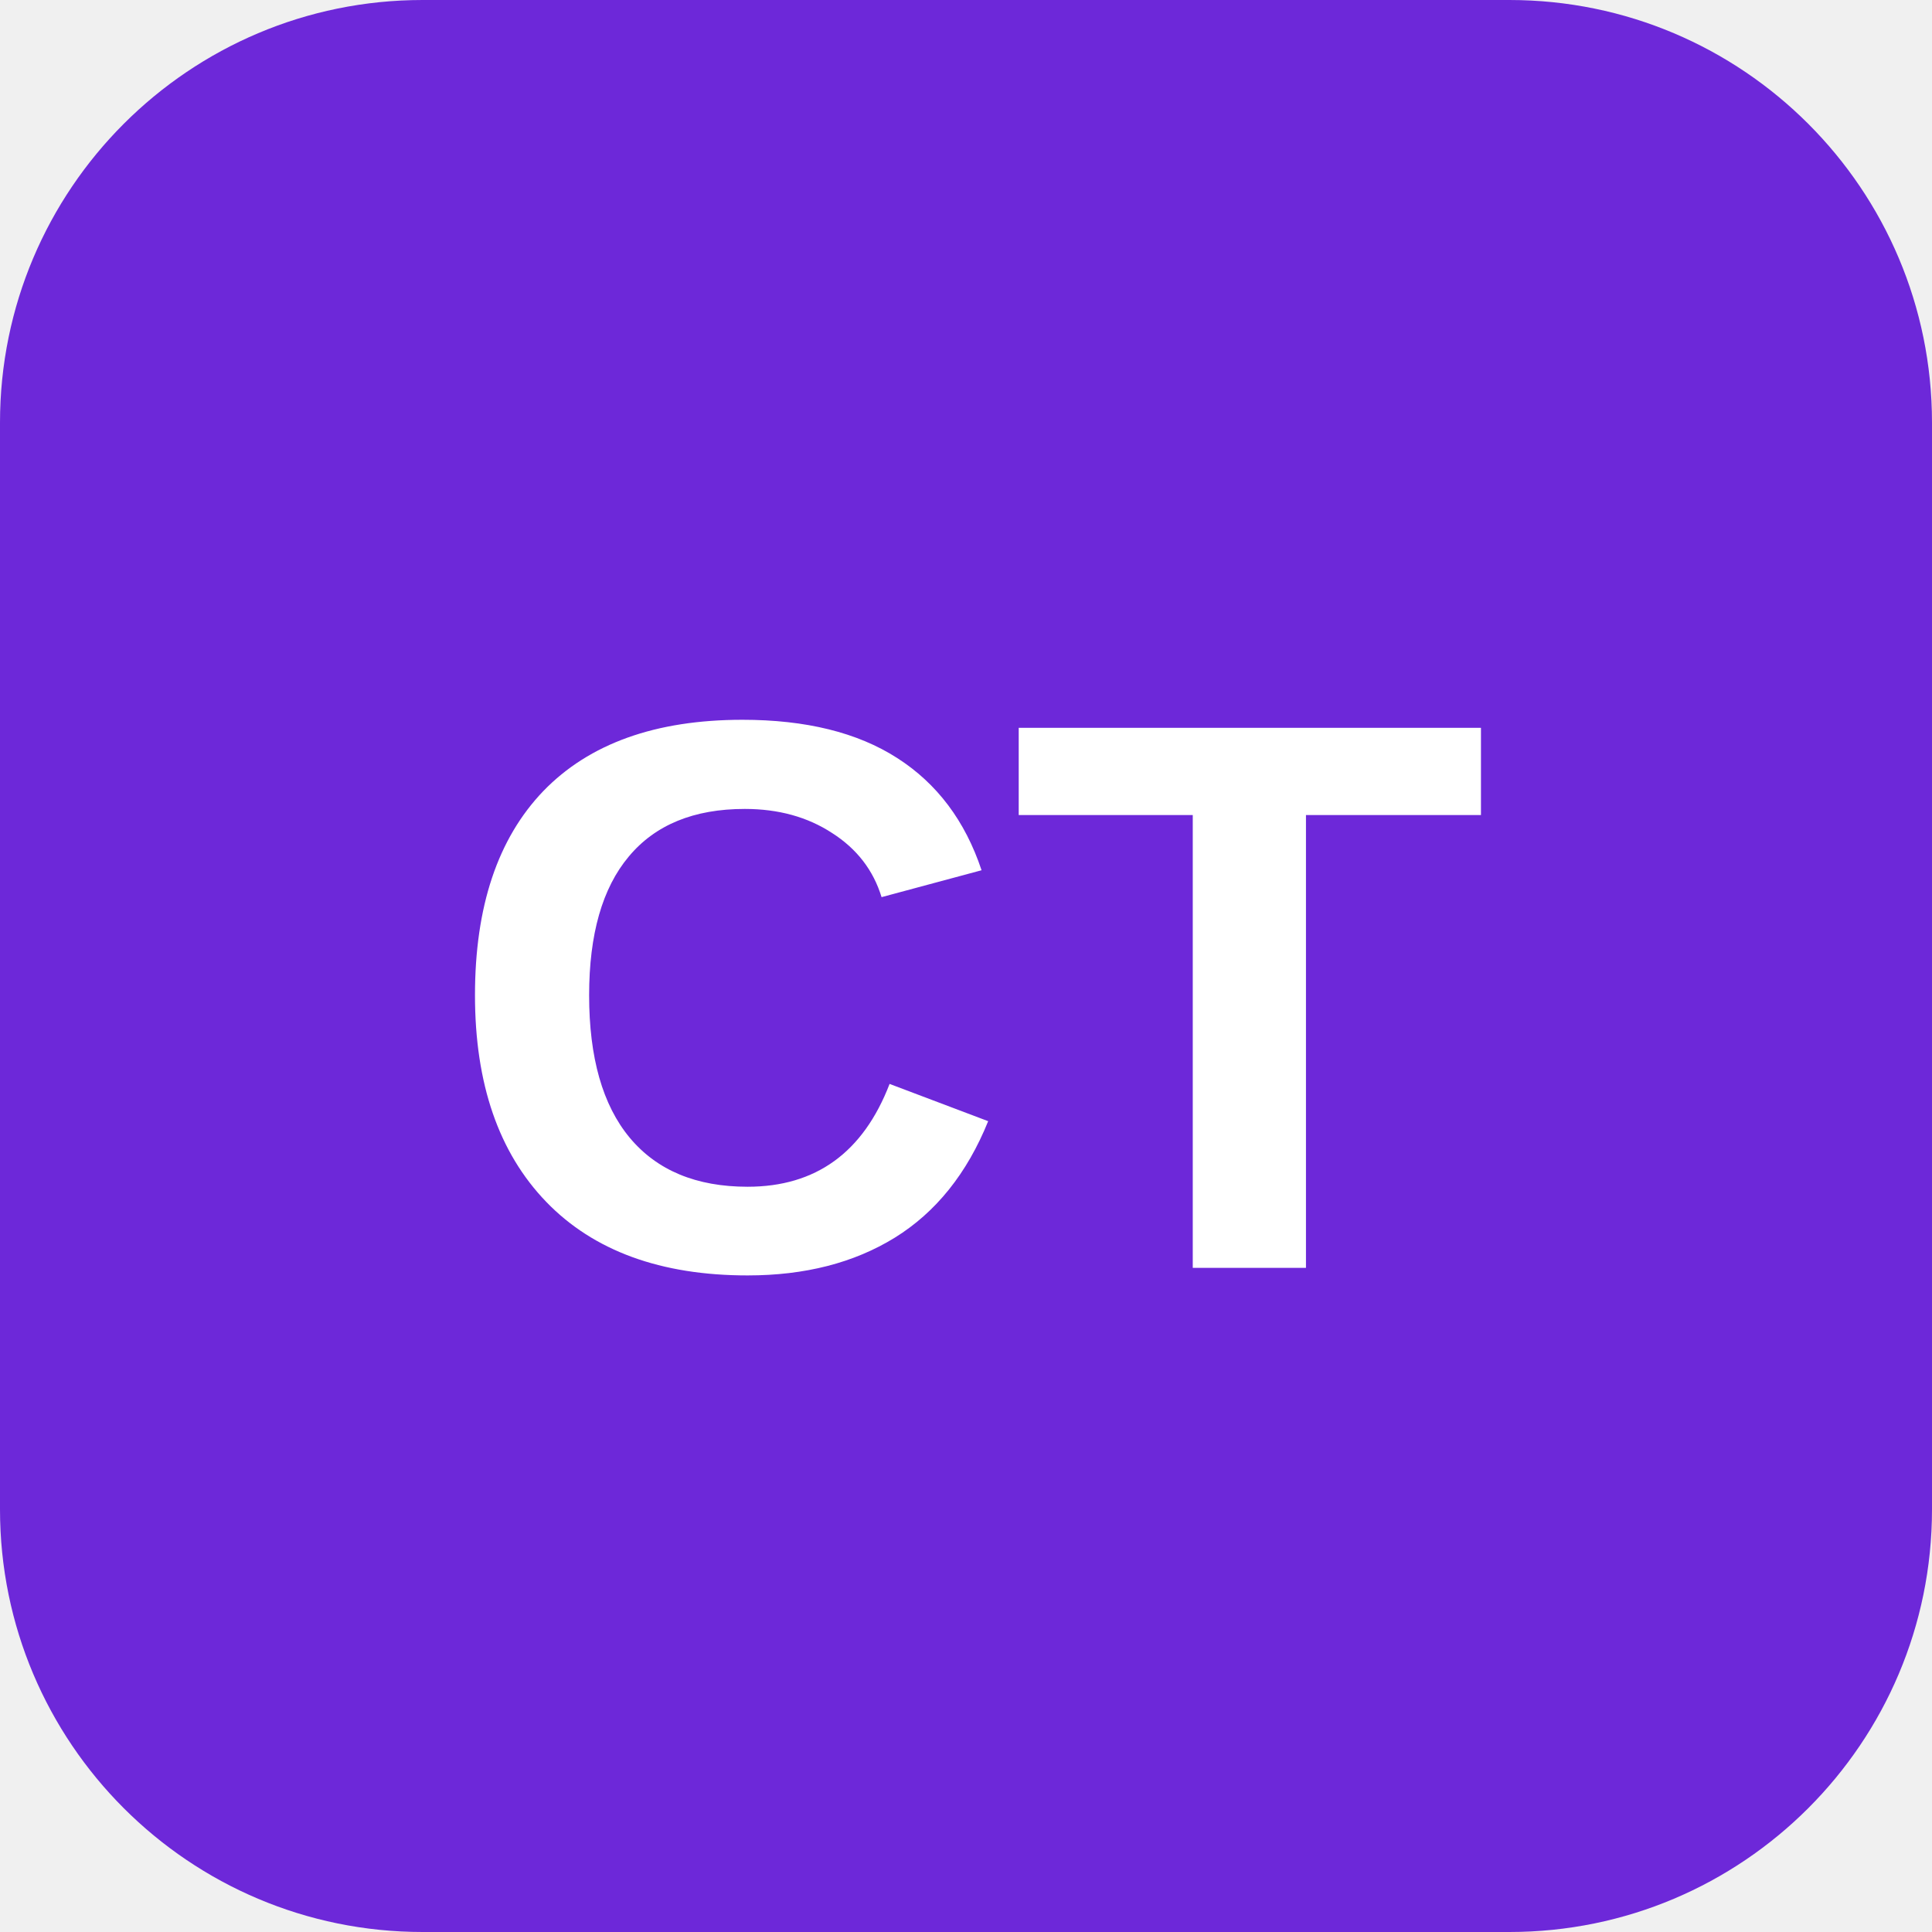
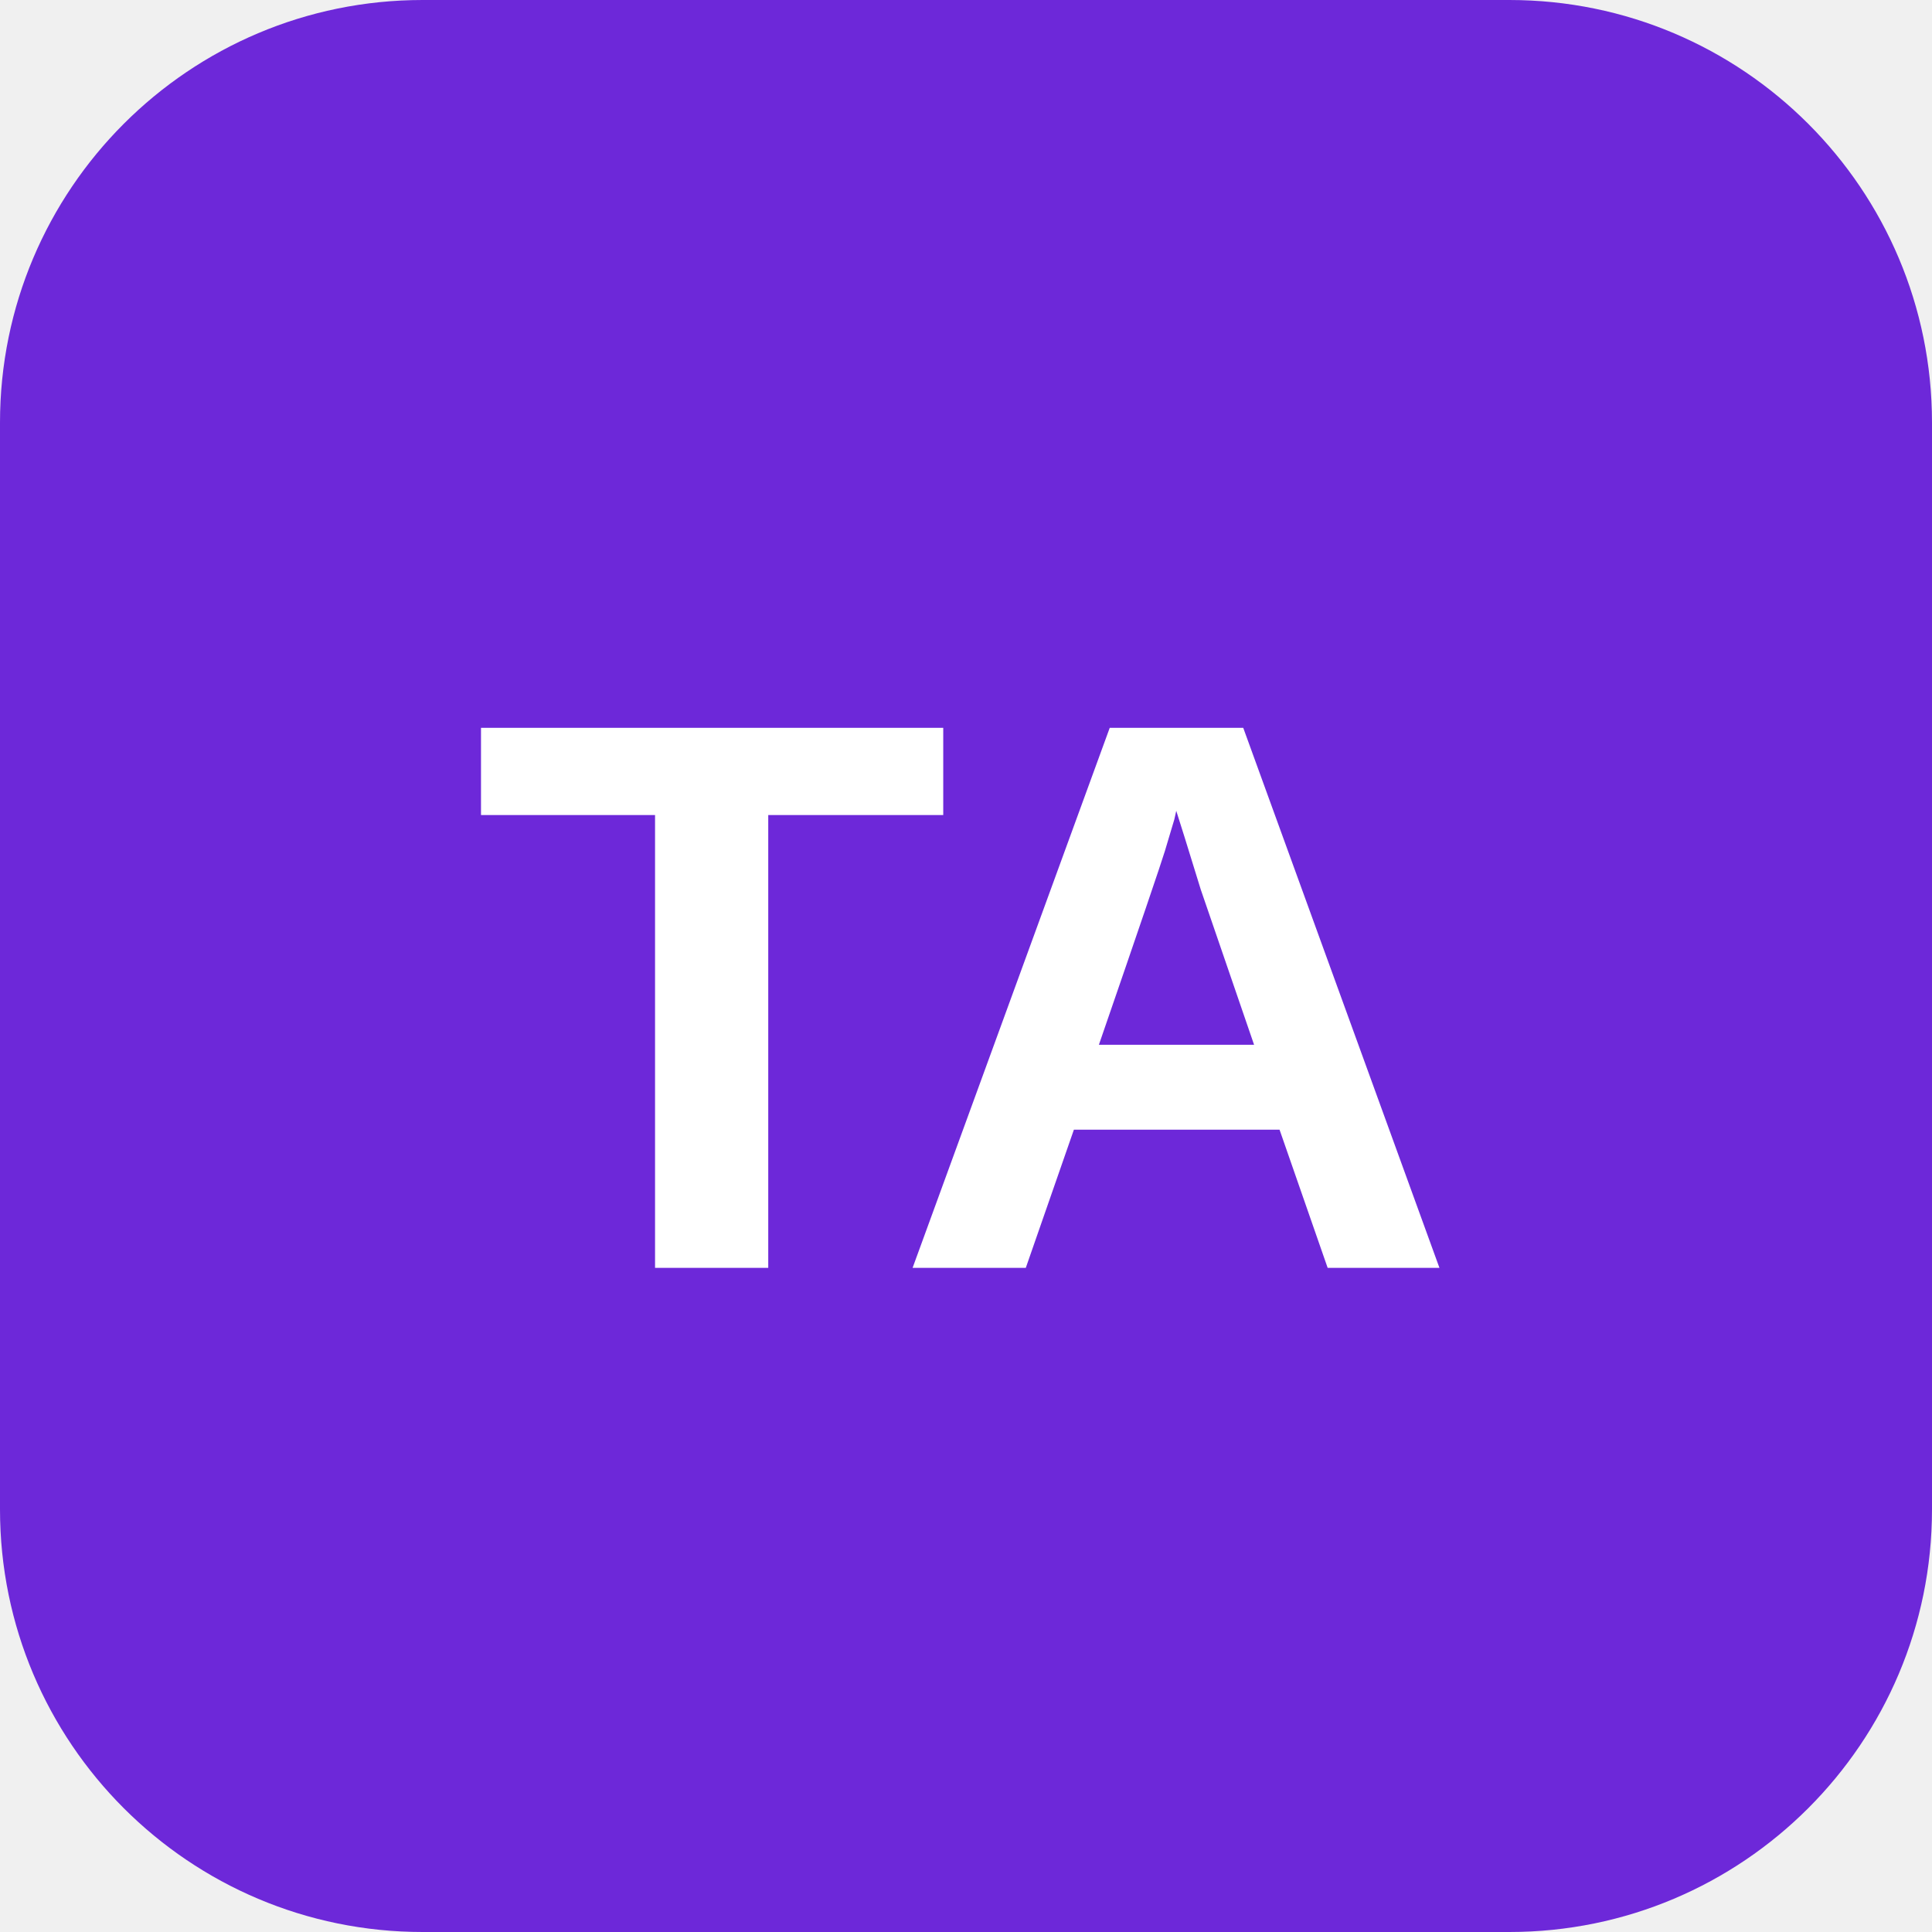
<svg xmlns="http://www.w3.org/2000/svg" viewBox="0 0 64 64">
  <rect width="64" height="64" rx="14" fill="#6d28d9" />
-   <text x="32" y="42" font-family="Arial, Helvetica, sans-serif" font-size="26" font-weight="700" fill="#fff" text-anchor="middle">CT</text>
+   <text x="32" y="42" font-family="Arial, Helvetica, sans-serif" font-size="26" font-weight="700" fill="#fff" text-anchor="middle">TA</text>
</svg>
